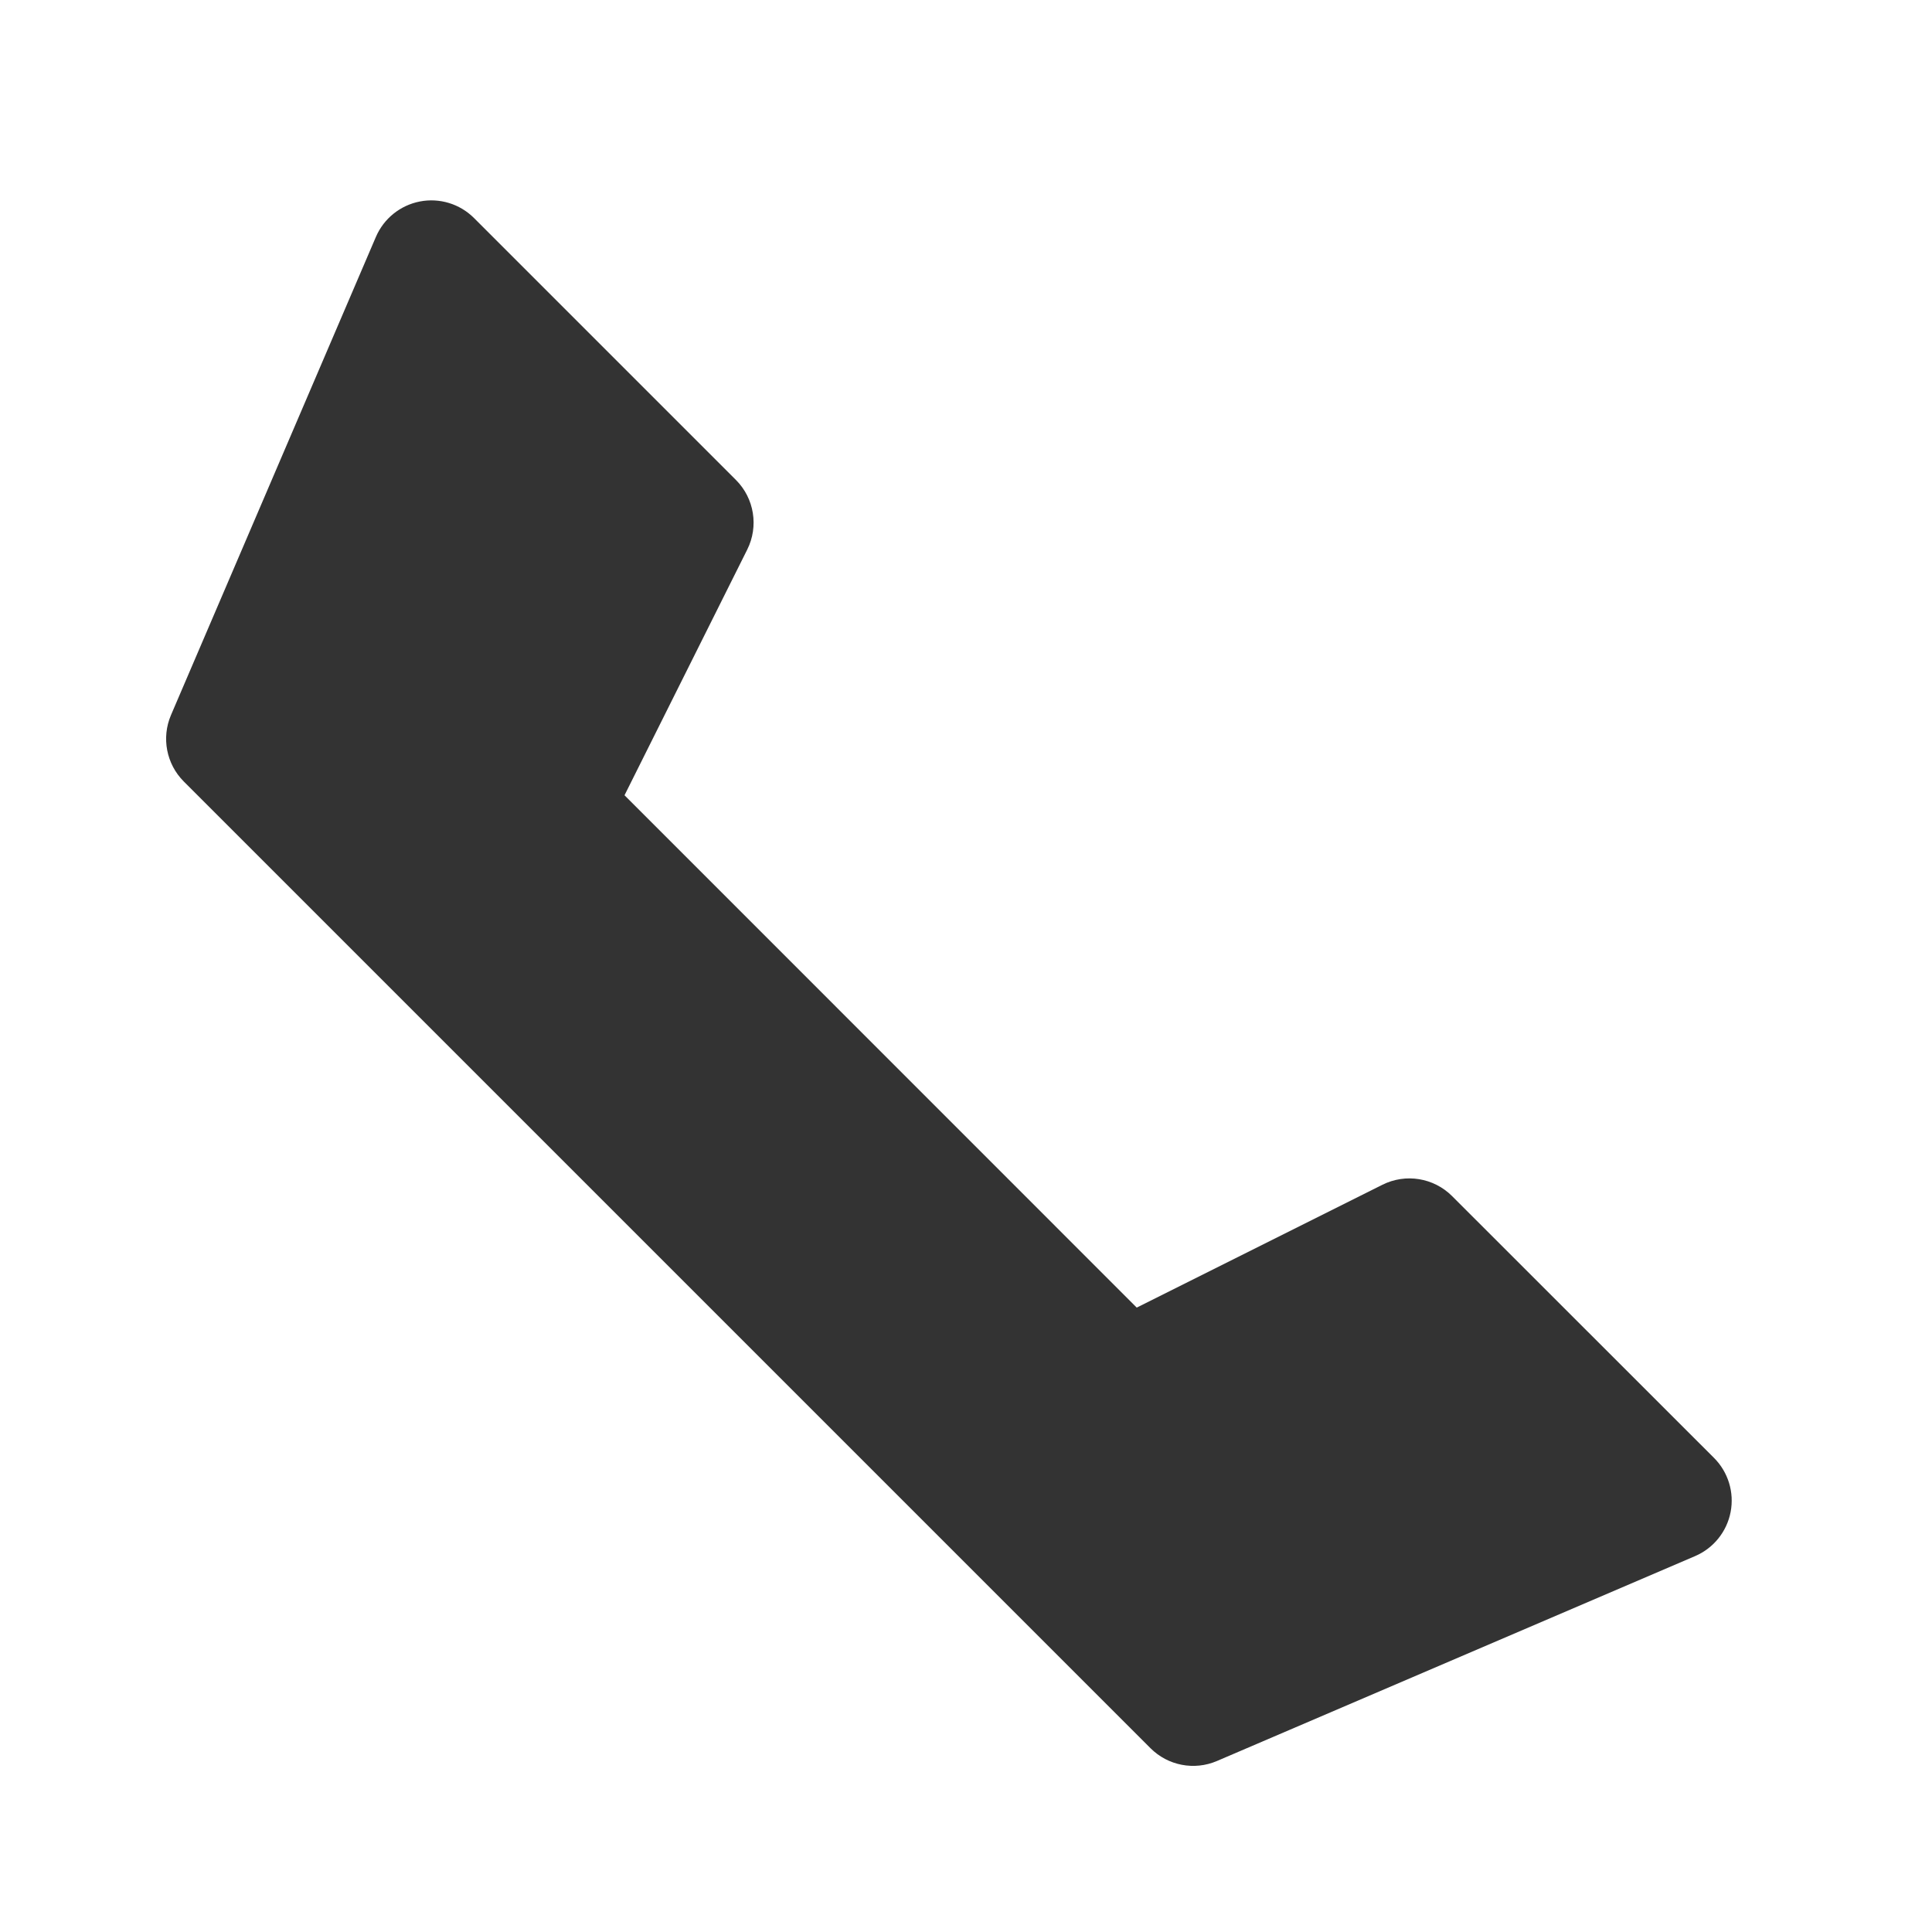
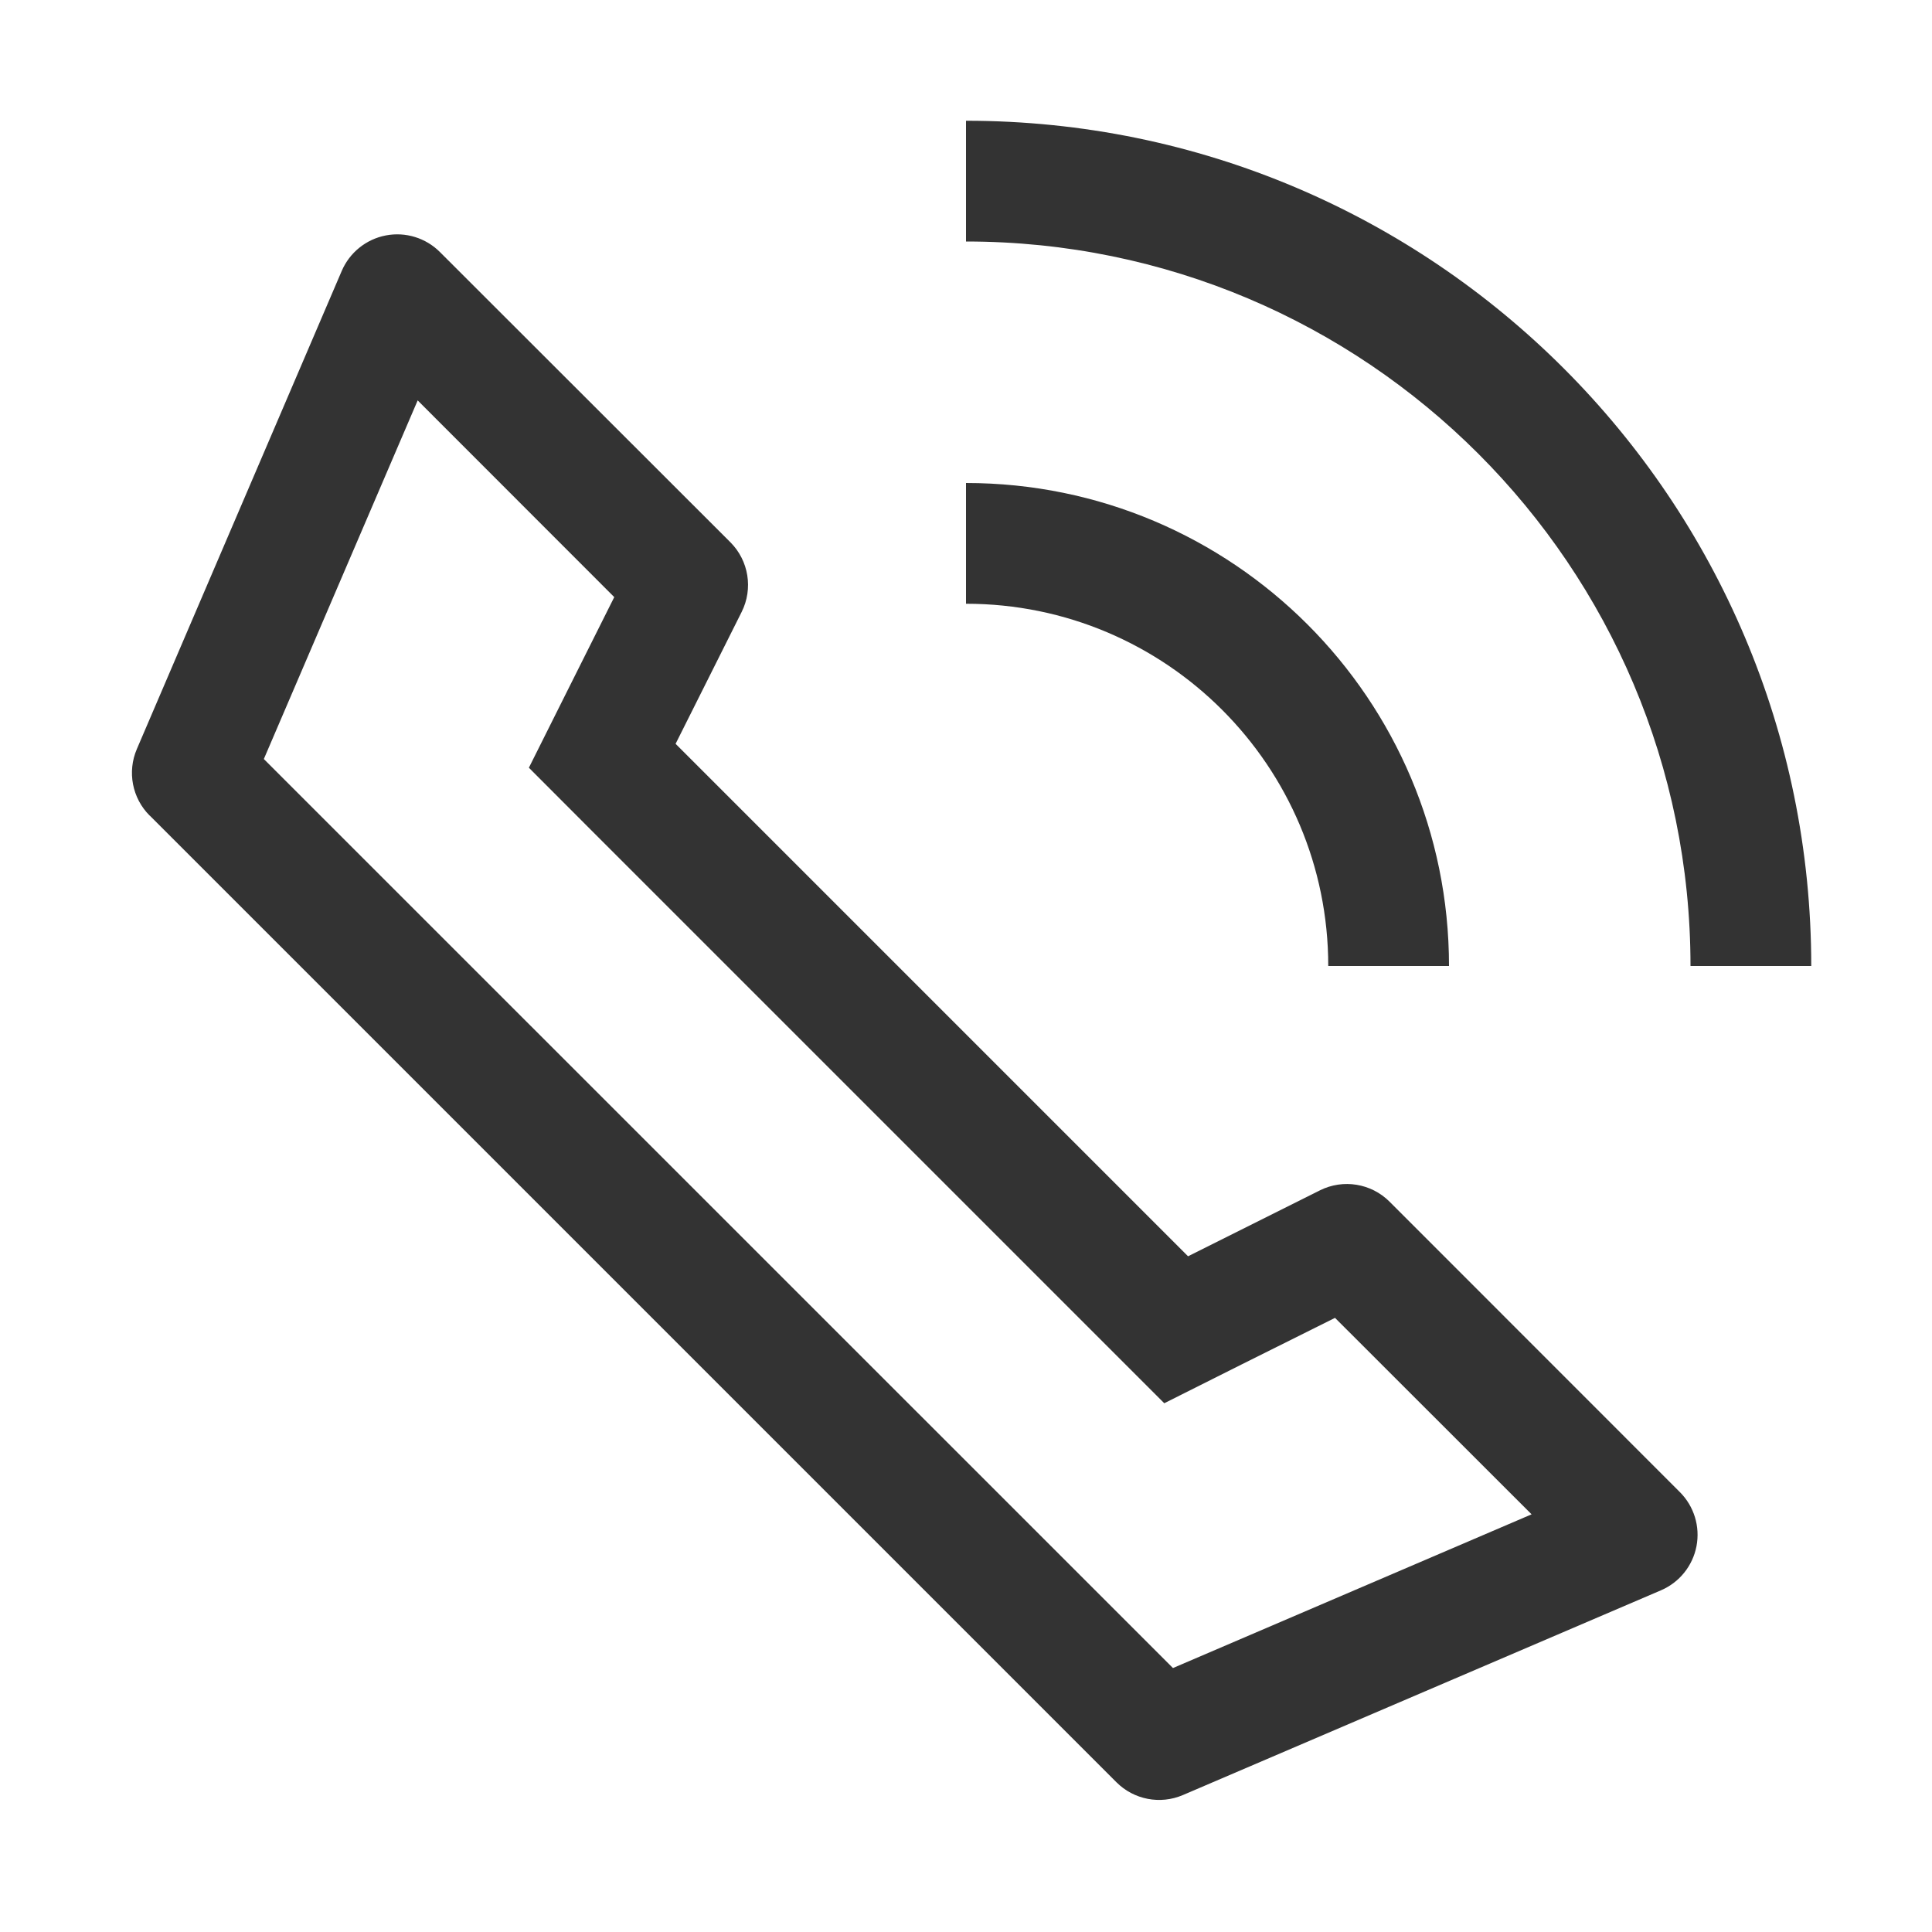
<svg xmlns="http://www.w3.org/2000/svg" class="icon" width="200" height="200" viewBox="0 0 1024 1024">
-   <path fill="#333" d="M199.232 125.568L90.624 379.008a32 32 0 006.784 35.2l512.384 512.384a32 32 0 0035.2 6.784l253.44-108.608a32 32 0 0010.048-52.032L769.6 633.92a32 32 0 00-36.928-5.952l-130.176 65.088-271.488-271.552 65.024-130.176a32 32 0 00-5.952-36.928L251.2 115.52a32 32 0 00-51.968 10.048z" />
+   <path fill="#333" d="M79.36 432.256L591.744 944.64a32 32 0 0035.2 6.784l253.44-108.544a32 32 0 009.984-52.032l-153.856-153.92a32 32 0 00-36.928-6.016l-69.888 34.944L358.08 394.24l35.008-69.888a32 32 0 00-5.952-36.928L233.152 133.568a32 32 0 00-52.032 10.048L72.512 397.056a32 32 0 006.784 35.2zm60.48-29.952l81.536-190.08L325.568 316.48l-24.64 49.216-20.608 41.216 32.576 32.64 271.552 271.552 32.64 32.64 41.216-20.672 49.28-24.576 104.192 104.128-190.08 81.472L139.84 402.304zM512 320v-64a256 256 0 01256 256h-64a192 192 0 00-192-192zm0-192V64a448 448 0 01448 448h-64a384 384 0 00-384-384z" />
</svg>
